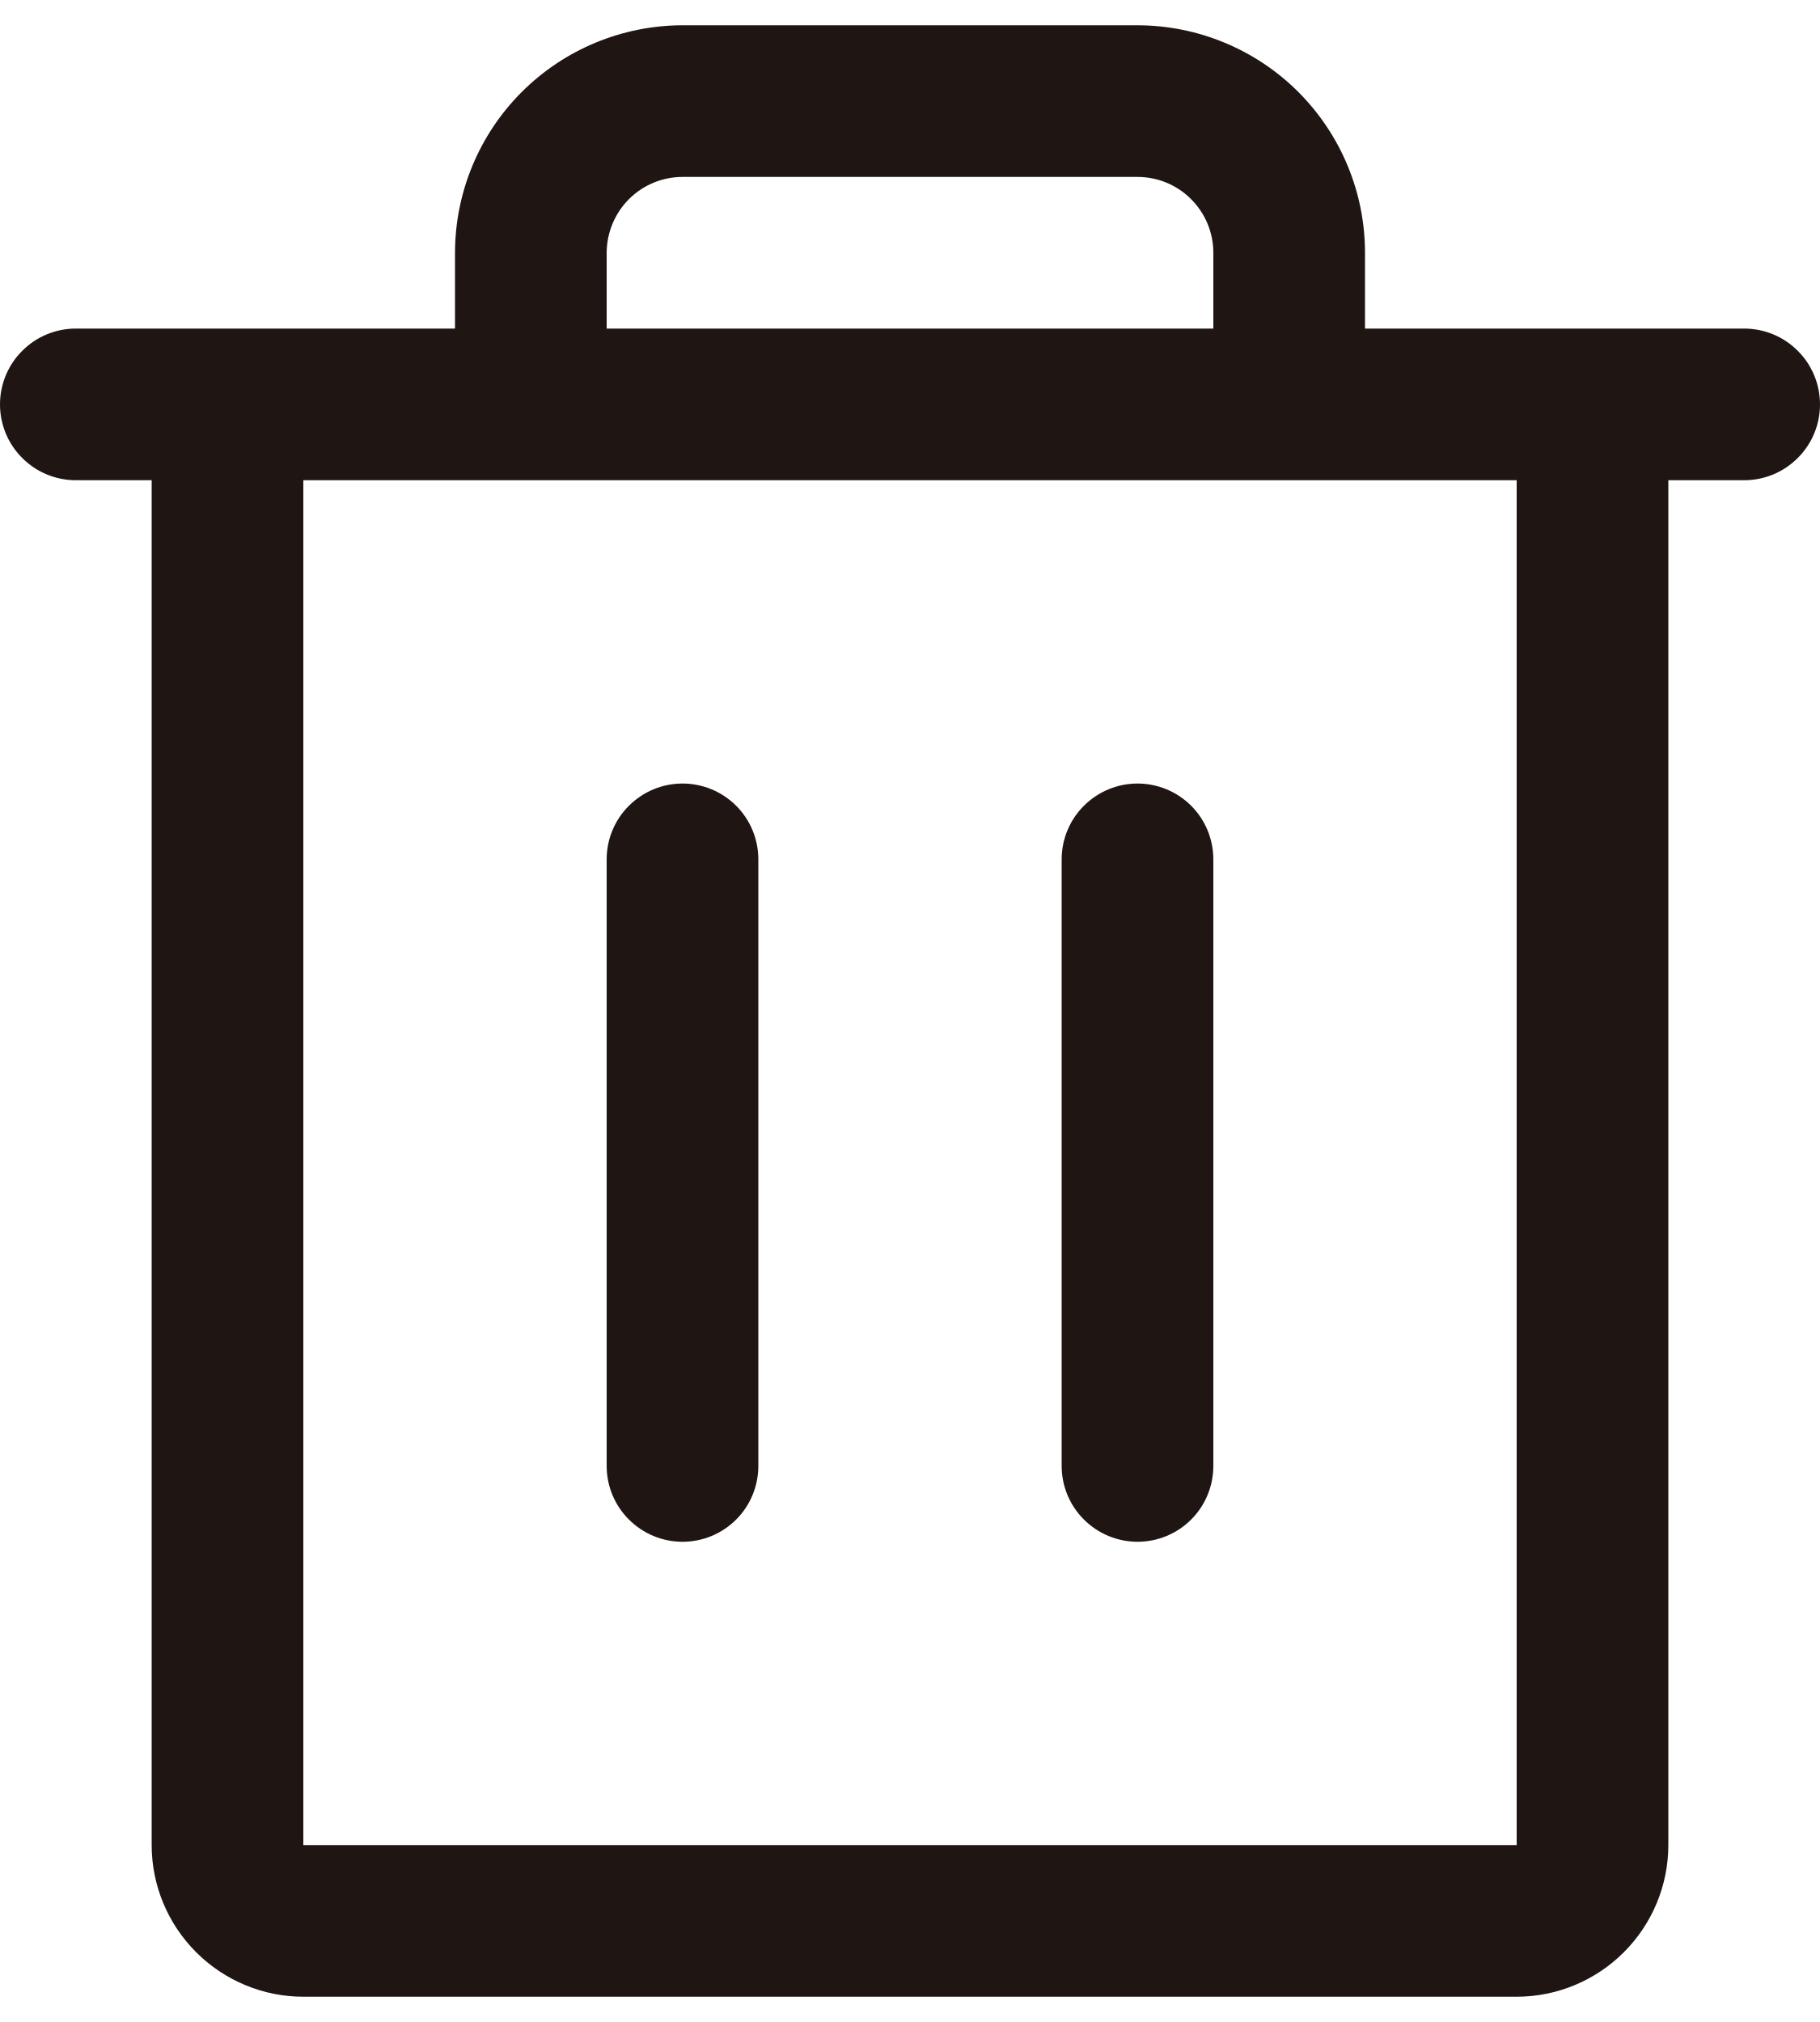
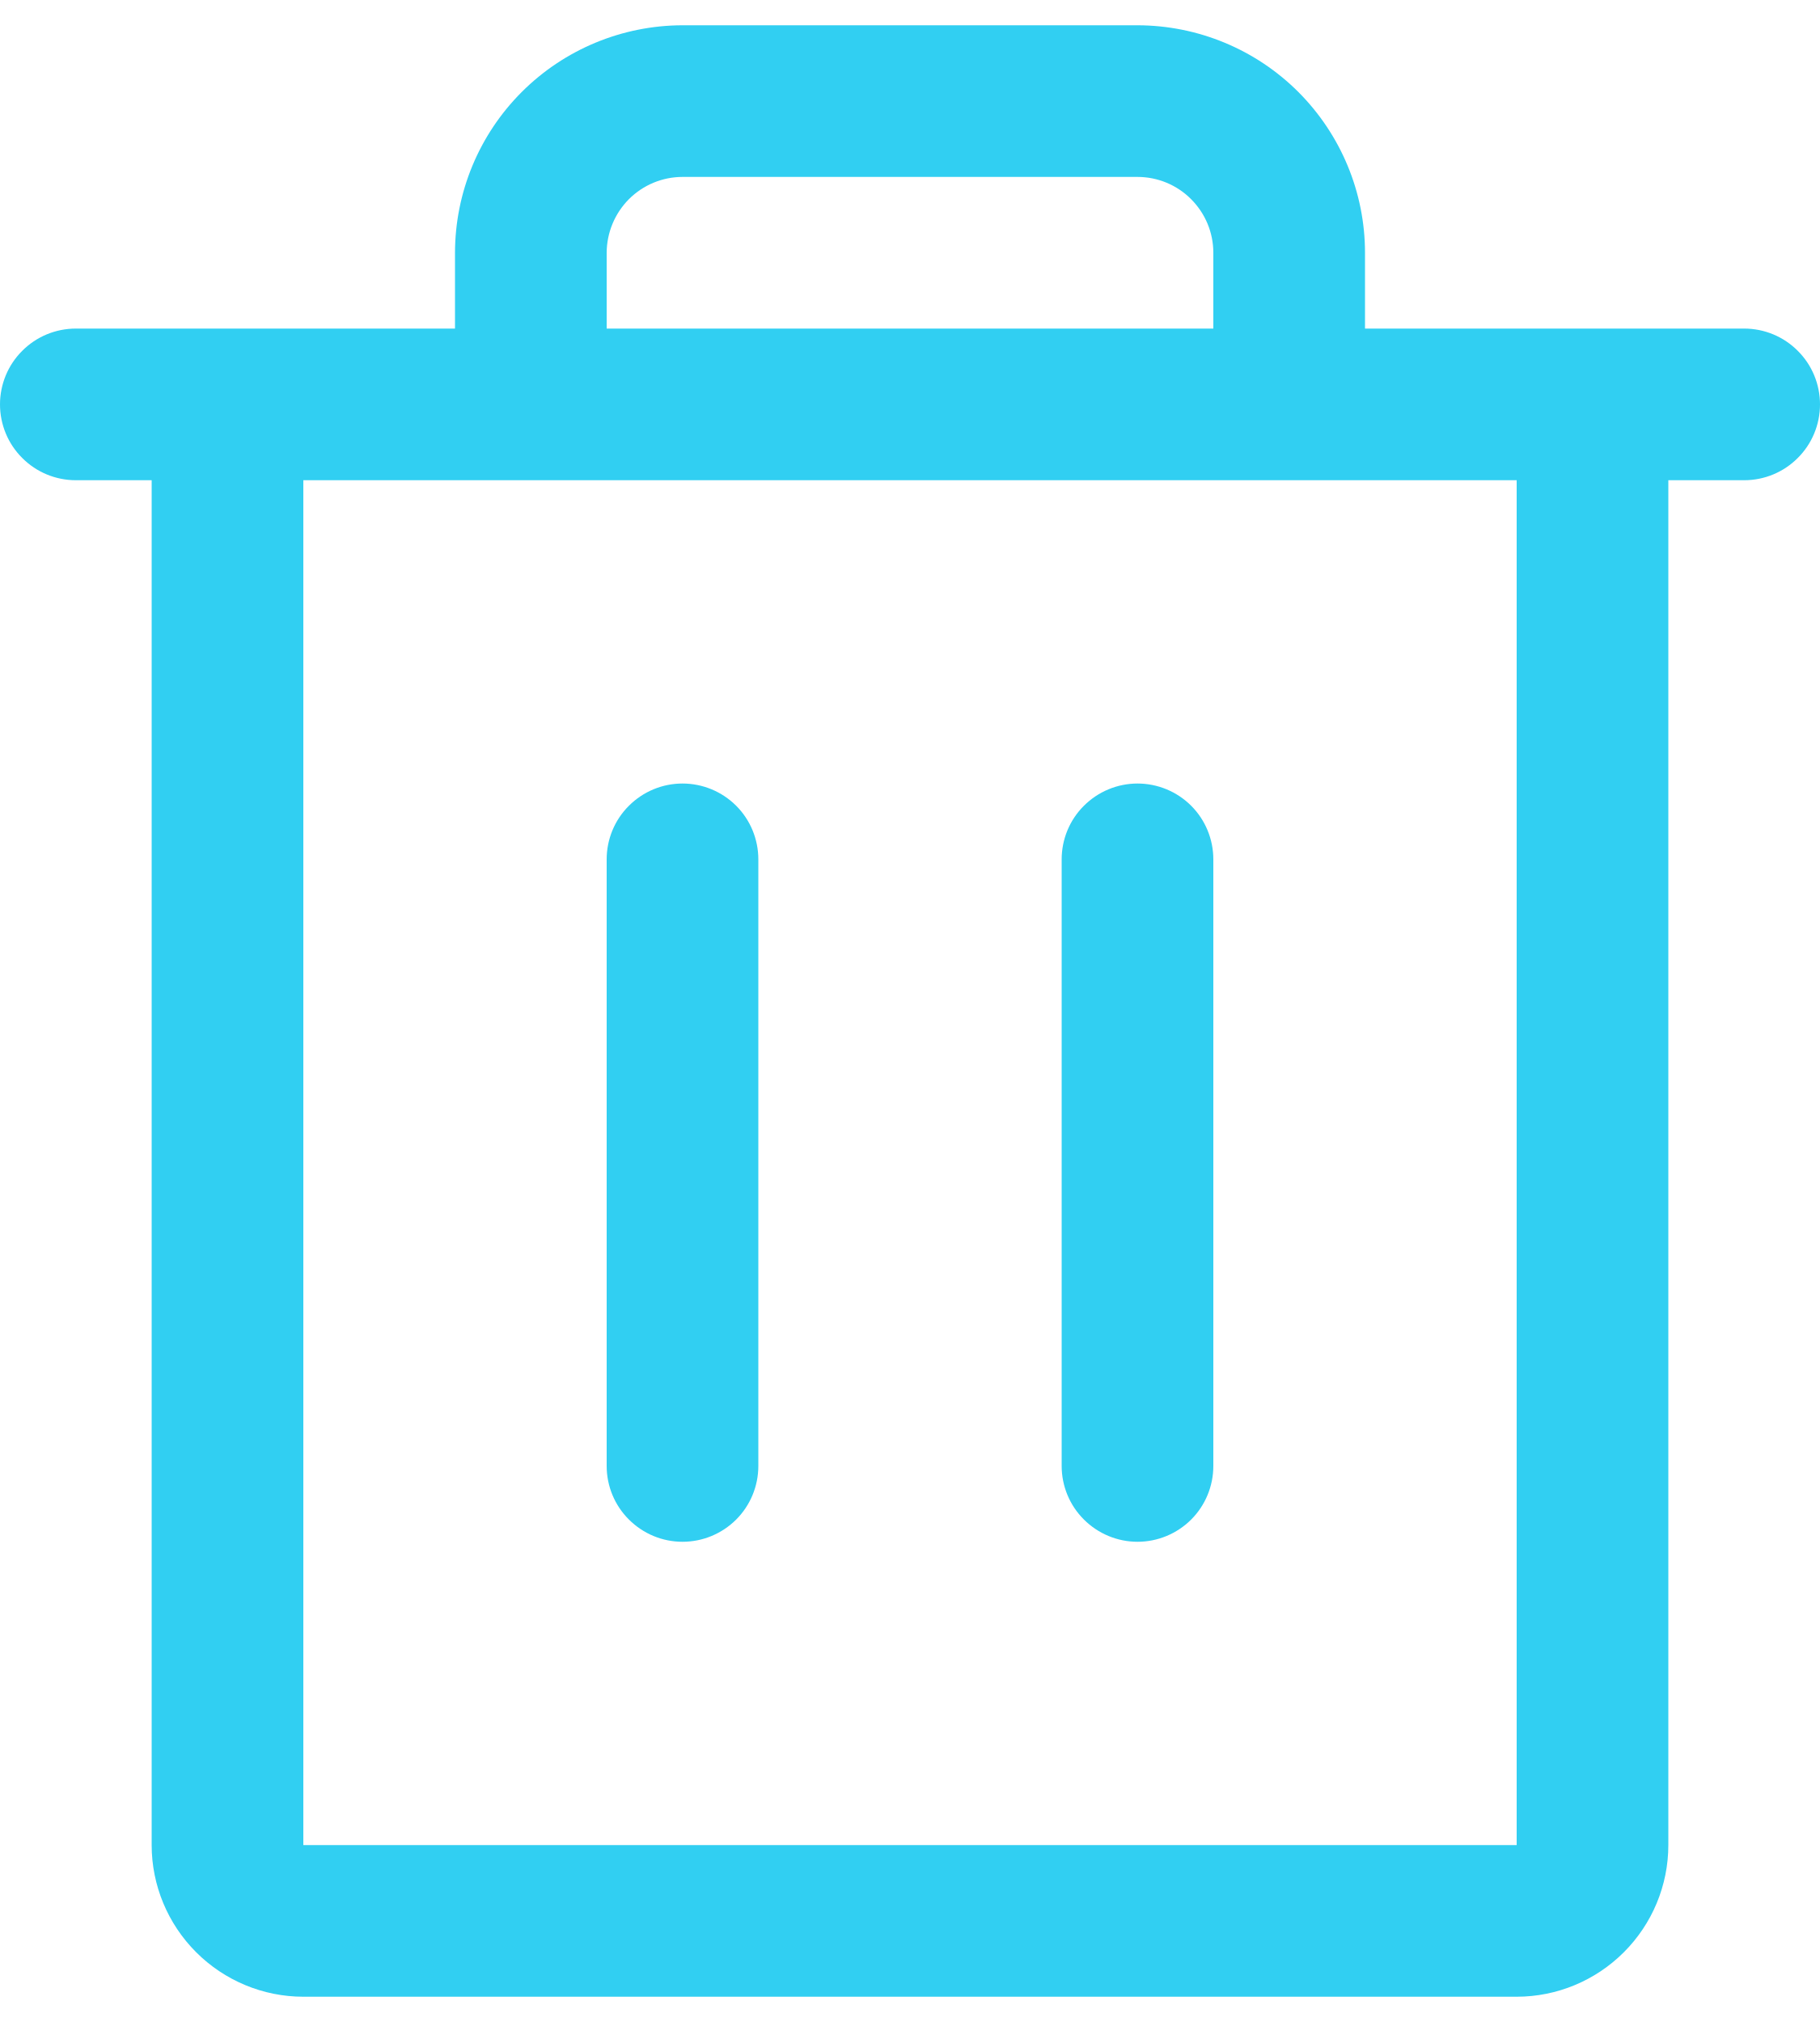
- <svg xmlns="http://www.w3.org/2000/svg" width="18" height="20" viewBox="0 0 18 20" fill="currentColor">
-   <path d="M17.25 3.25H13.5V2.5C13.5 1.903 13.262 1.332 12.841 0.91C12.419 0.488 11.847 0.251 11.25 0.25H6.75C6.154 0.251 5.582 0.488 5.16 0.91C4.738 1.332 4.501 1.903 4.5 2.5V3.25H0.75C0.551 3.25 0.36 3.329 0.22 3.47C0.079 3.61 0 3.801 0 4C0 4.199 0.079 4.39 0.22 4.53C0.36 4.671 0.551 4.75 0.75 4.75H1.5V18.25C1.5 18.648 1.659 19.029 1.94 19.31C2.221 19.591 2.602 19.75 3 19.75H15C15.398 19.75 15.779 19.591 16.06 19.31C16.341 19.029 16.5 18.648 16.5 18.25V4.75H17.25C17.449 4.75 17.64 4.671 17.78 4.53C17.921 4.39 18 4.199 18 4C18 3.801 17.921 3.61 17.78 3.47C17.64 3.329 17.449 3.25 17.25 3.25ZM6 2.5C6.001 2.301 6.08 2.111 6.22 1.97C6.361 1.829 6.552 1.75 6.75 1.75H11.25C11.449 1.75 11.64 1.829 11.78 1.97C11.921 2.111 12 2.301 12 2.5V3.25H6V2.5ZM15 18.25H3V4.75H15V18.25ZM7.5 8.5V14.5C7.5 14.699 7.421 14.89 7.281 15.03C7.14 15.171 6.949 15.25 6.75 15.25C6.551 15.25 6.361 15.171 6.22 15.03C6.079 14.89 6 14.699 6 14.5V8.5C6 8.301 6.079 8.11 6.22 7.97C6.361 7.829 6.551 7.75 6.75 7.75C6.949 7.75 7.14 7.829 7.281 7.97C7.421 8.11 7.5 8.301 7.5 8.5ZM12 8.5V14.5C12 14.699 11.921 14.89 11.781 15.03C11.64 15.171 11.449 15.25 11.25 15.25C11.052 15.25 10.861 15.171 10.72 15.03C10.579 14.89 10.5 14.699 10.5 14.5V8.5C10.5 8.301 10.579 8.11 10.72 7.97C10.861 7.829 11.052 7.75 11.25 7.75C11.449 7.75 11.64 7.829 11.781 7.97C11.921 8.11 12 8.301 12 8.5Z" fill="#1F1614" />
+ <svg xmlns="http://www.w3.org/2000/svg" width="18" height="20" viewBox="0 0 18 20" fill="none">
+   <path d="M17.25 3.25H13.5V2.5C13.5 1.903 13.262 1.332 12.841 0.91C12.419 0.488 11.847 0.251 11.25 0.25H6.75C6.154 0.251 5.582 0.488 5.16 0.91C4.738 1.332 4.501 1.903 4.5 2.5V3.25H0.75C0.551 3.25 0.36 3.329 0.22 3.47C0.079 3.61 0 3.801 0 4C0 4.199 0.079 4.39 0.22 4.53C0.36 4.671 0.551 4.75 0.75 4.75H1.5V18.25C1.5 18.648 1.659 19.029 1.94 19.31C2.221 19.591 2.602 19.75 3 19.75H15C15.398 19.75 15.779 19.591 16.06 19.31C16.341 19.029 16.5 18.648 16.5 18.25V4.75H17.25C17.449 4.75 17.64 4.671 17.78 4.53C17.921 4.39 18 4.199 18 4C18 3.801 17.921 3.61 17.78 3.47C17.64 3.329 17.449 3.25 17.25 3.25ZM6 2.5C6.001 2.301 6.08 2.111 6.22 1.97C6.361 1.829 6.552 1.75 6.75 1.75H11.25C11.449 1.75 11.64 1.829 11.78 1.97C11.921 2.111 12 2.301 12 2.5V3.25H6V2.5ZM15 18.25H3V4.75H15V18.25ZM7.5 8.5V14.5C7.5 14.699 7.421 14.89 7.281 15.03C7.14 15.171 6.949 15.25 6.75 15.25C6.551 15.25 6.361 15.171 6.22 15.03C6.079 14.89 6 14.699 6 14.5V8.5C6 8.301 6.079 8.11 6.22 7.97C6.361 7.829 6.551 7.75 6.75 7.75C6.949 7.75 7.14 7.829 7.281 7.97C7.421 8.11 7.5 8.301 7.5 8.5ZM12 8.5V14.5C12 14.699 11.921 14.89 11.781 15.03C11.64 15.171 11.449 15.25 11.25 15.25C11.052 15.25 10.861 15.171 10.72 15.03C10.579 14.89 10.5 14.699 10.5 14.5V8.5C10.5 8.301 10.579 8.11 10.72 7.97C10.861 7.829 11.052 7.75 11.25 7.75C11.449 7.75 11.64 7.829 11.781 7.97C11.921 8.11 12 8.301 12 8.5Z" fill="#31CFF2" />
</svg>
